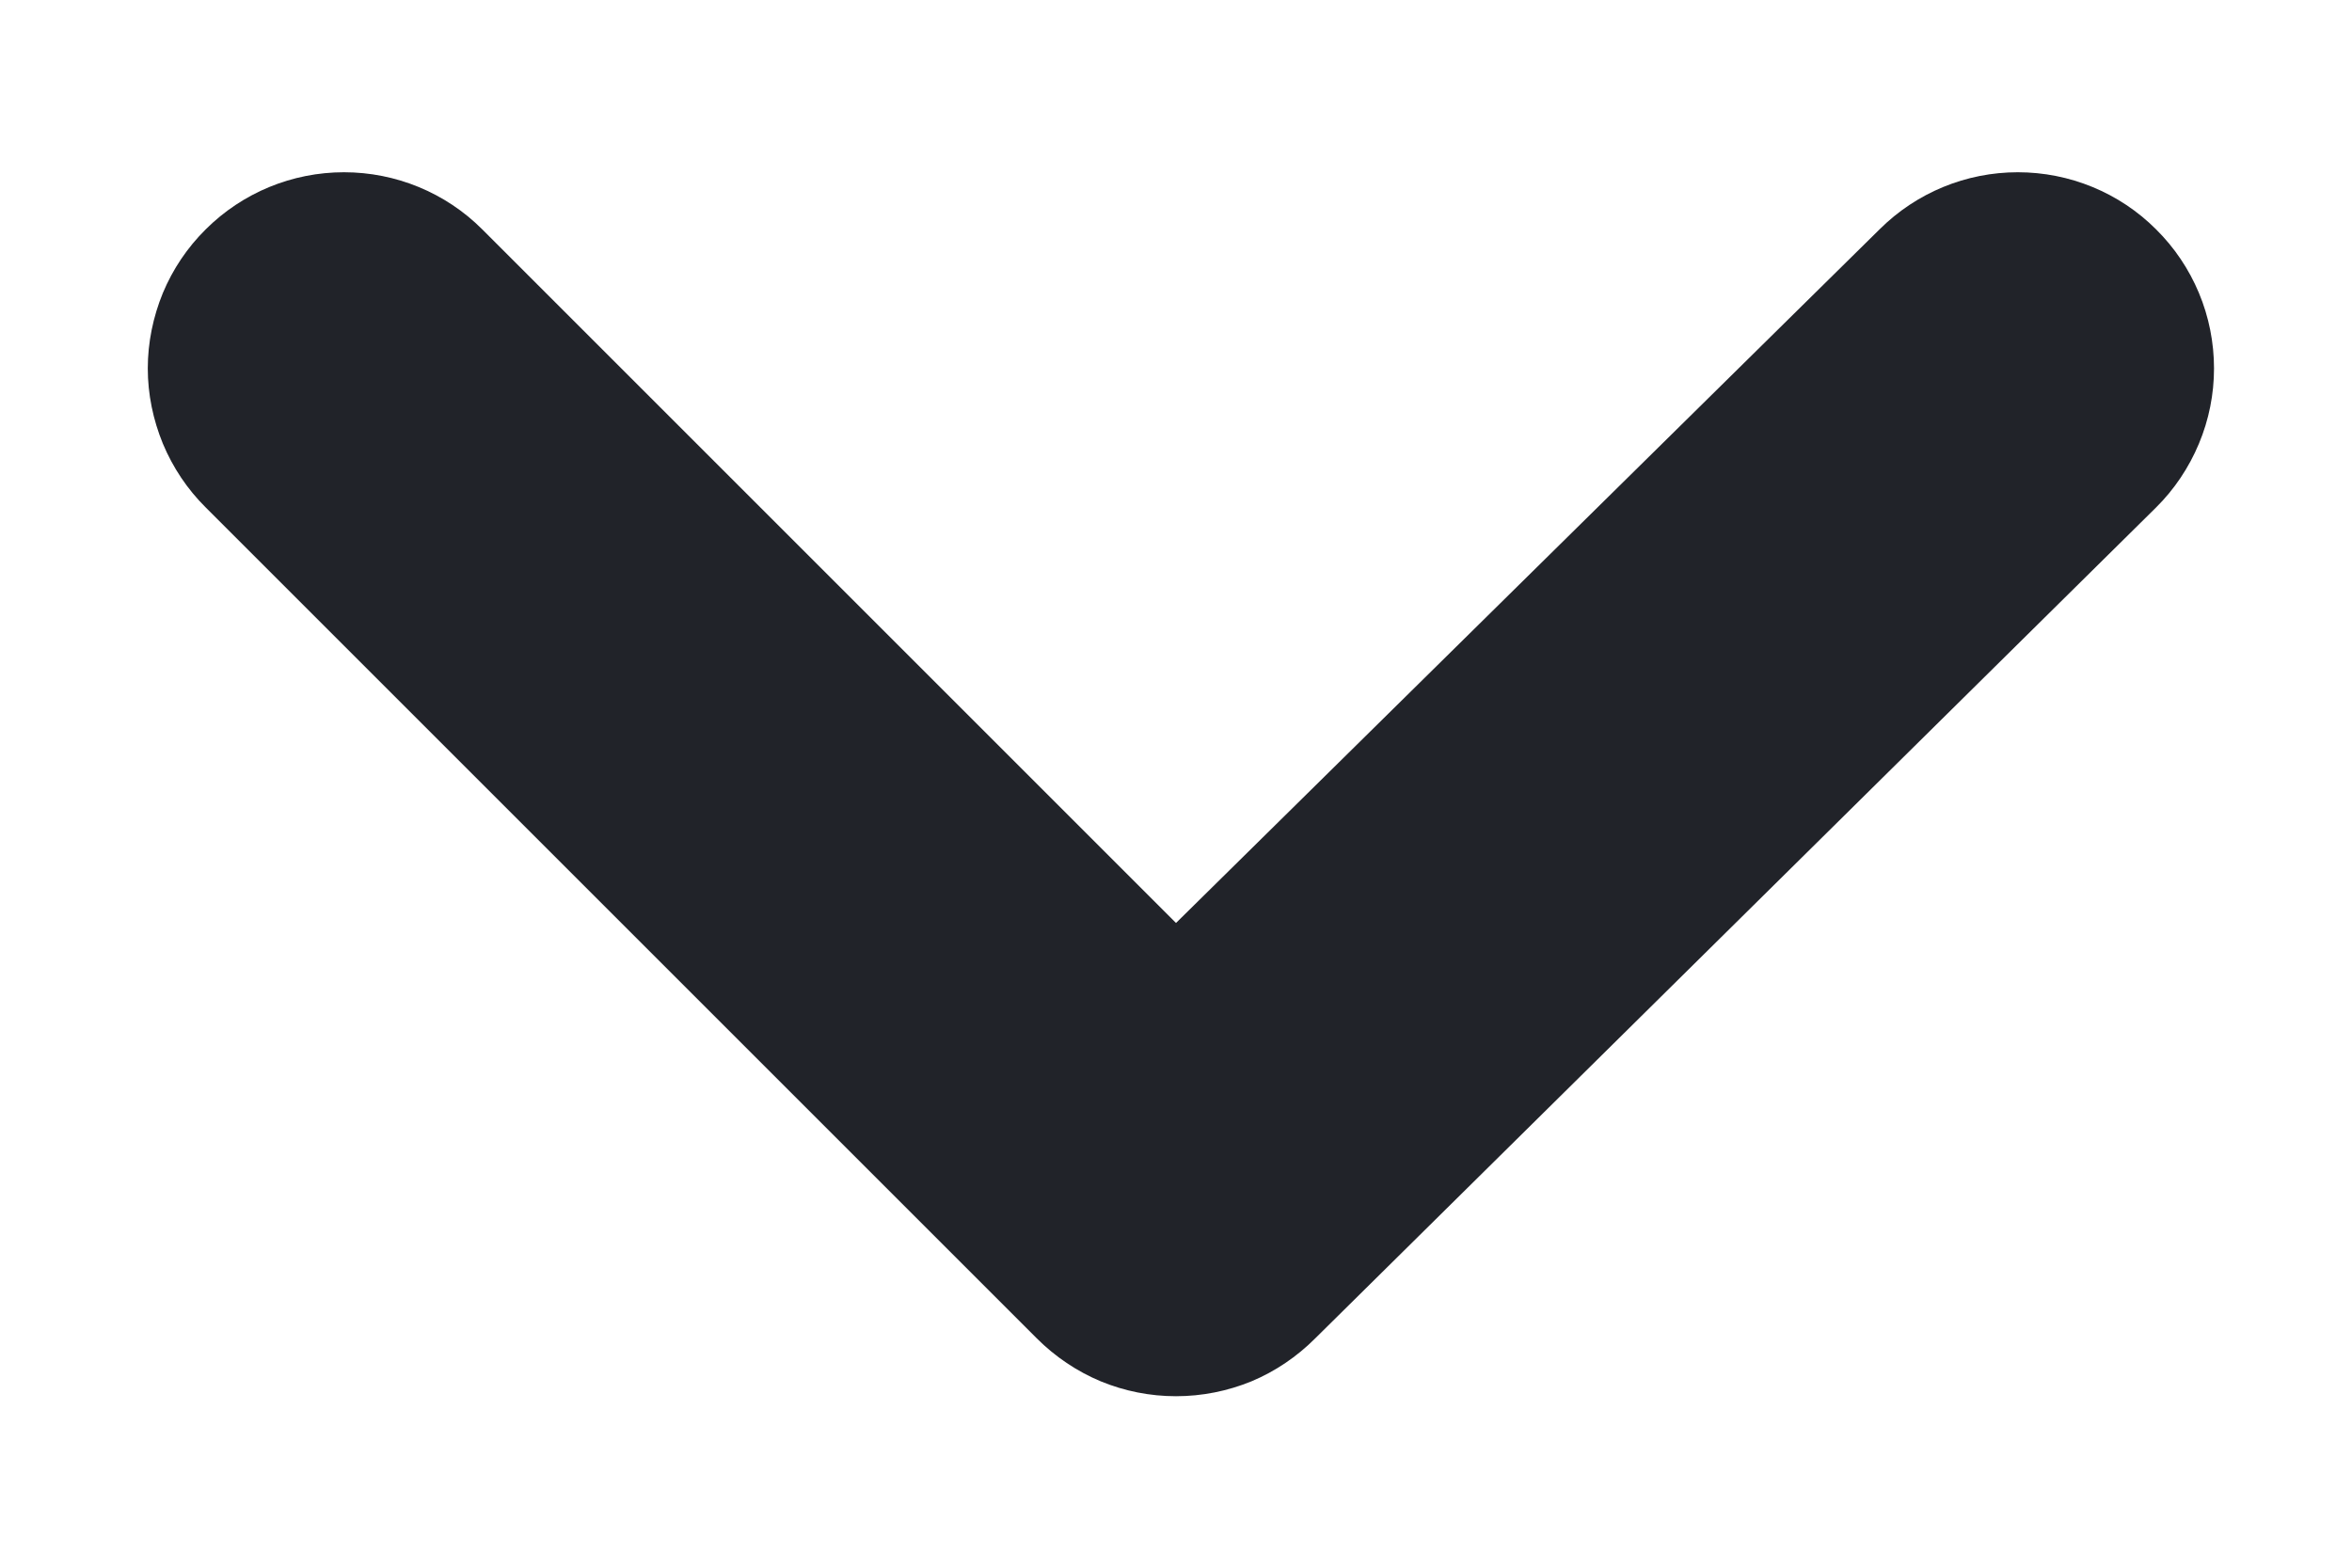
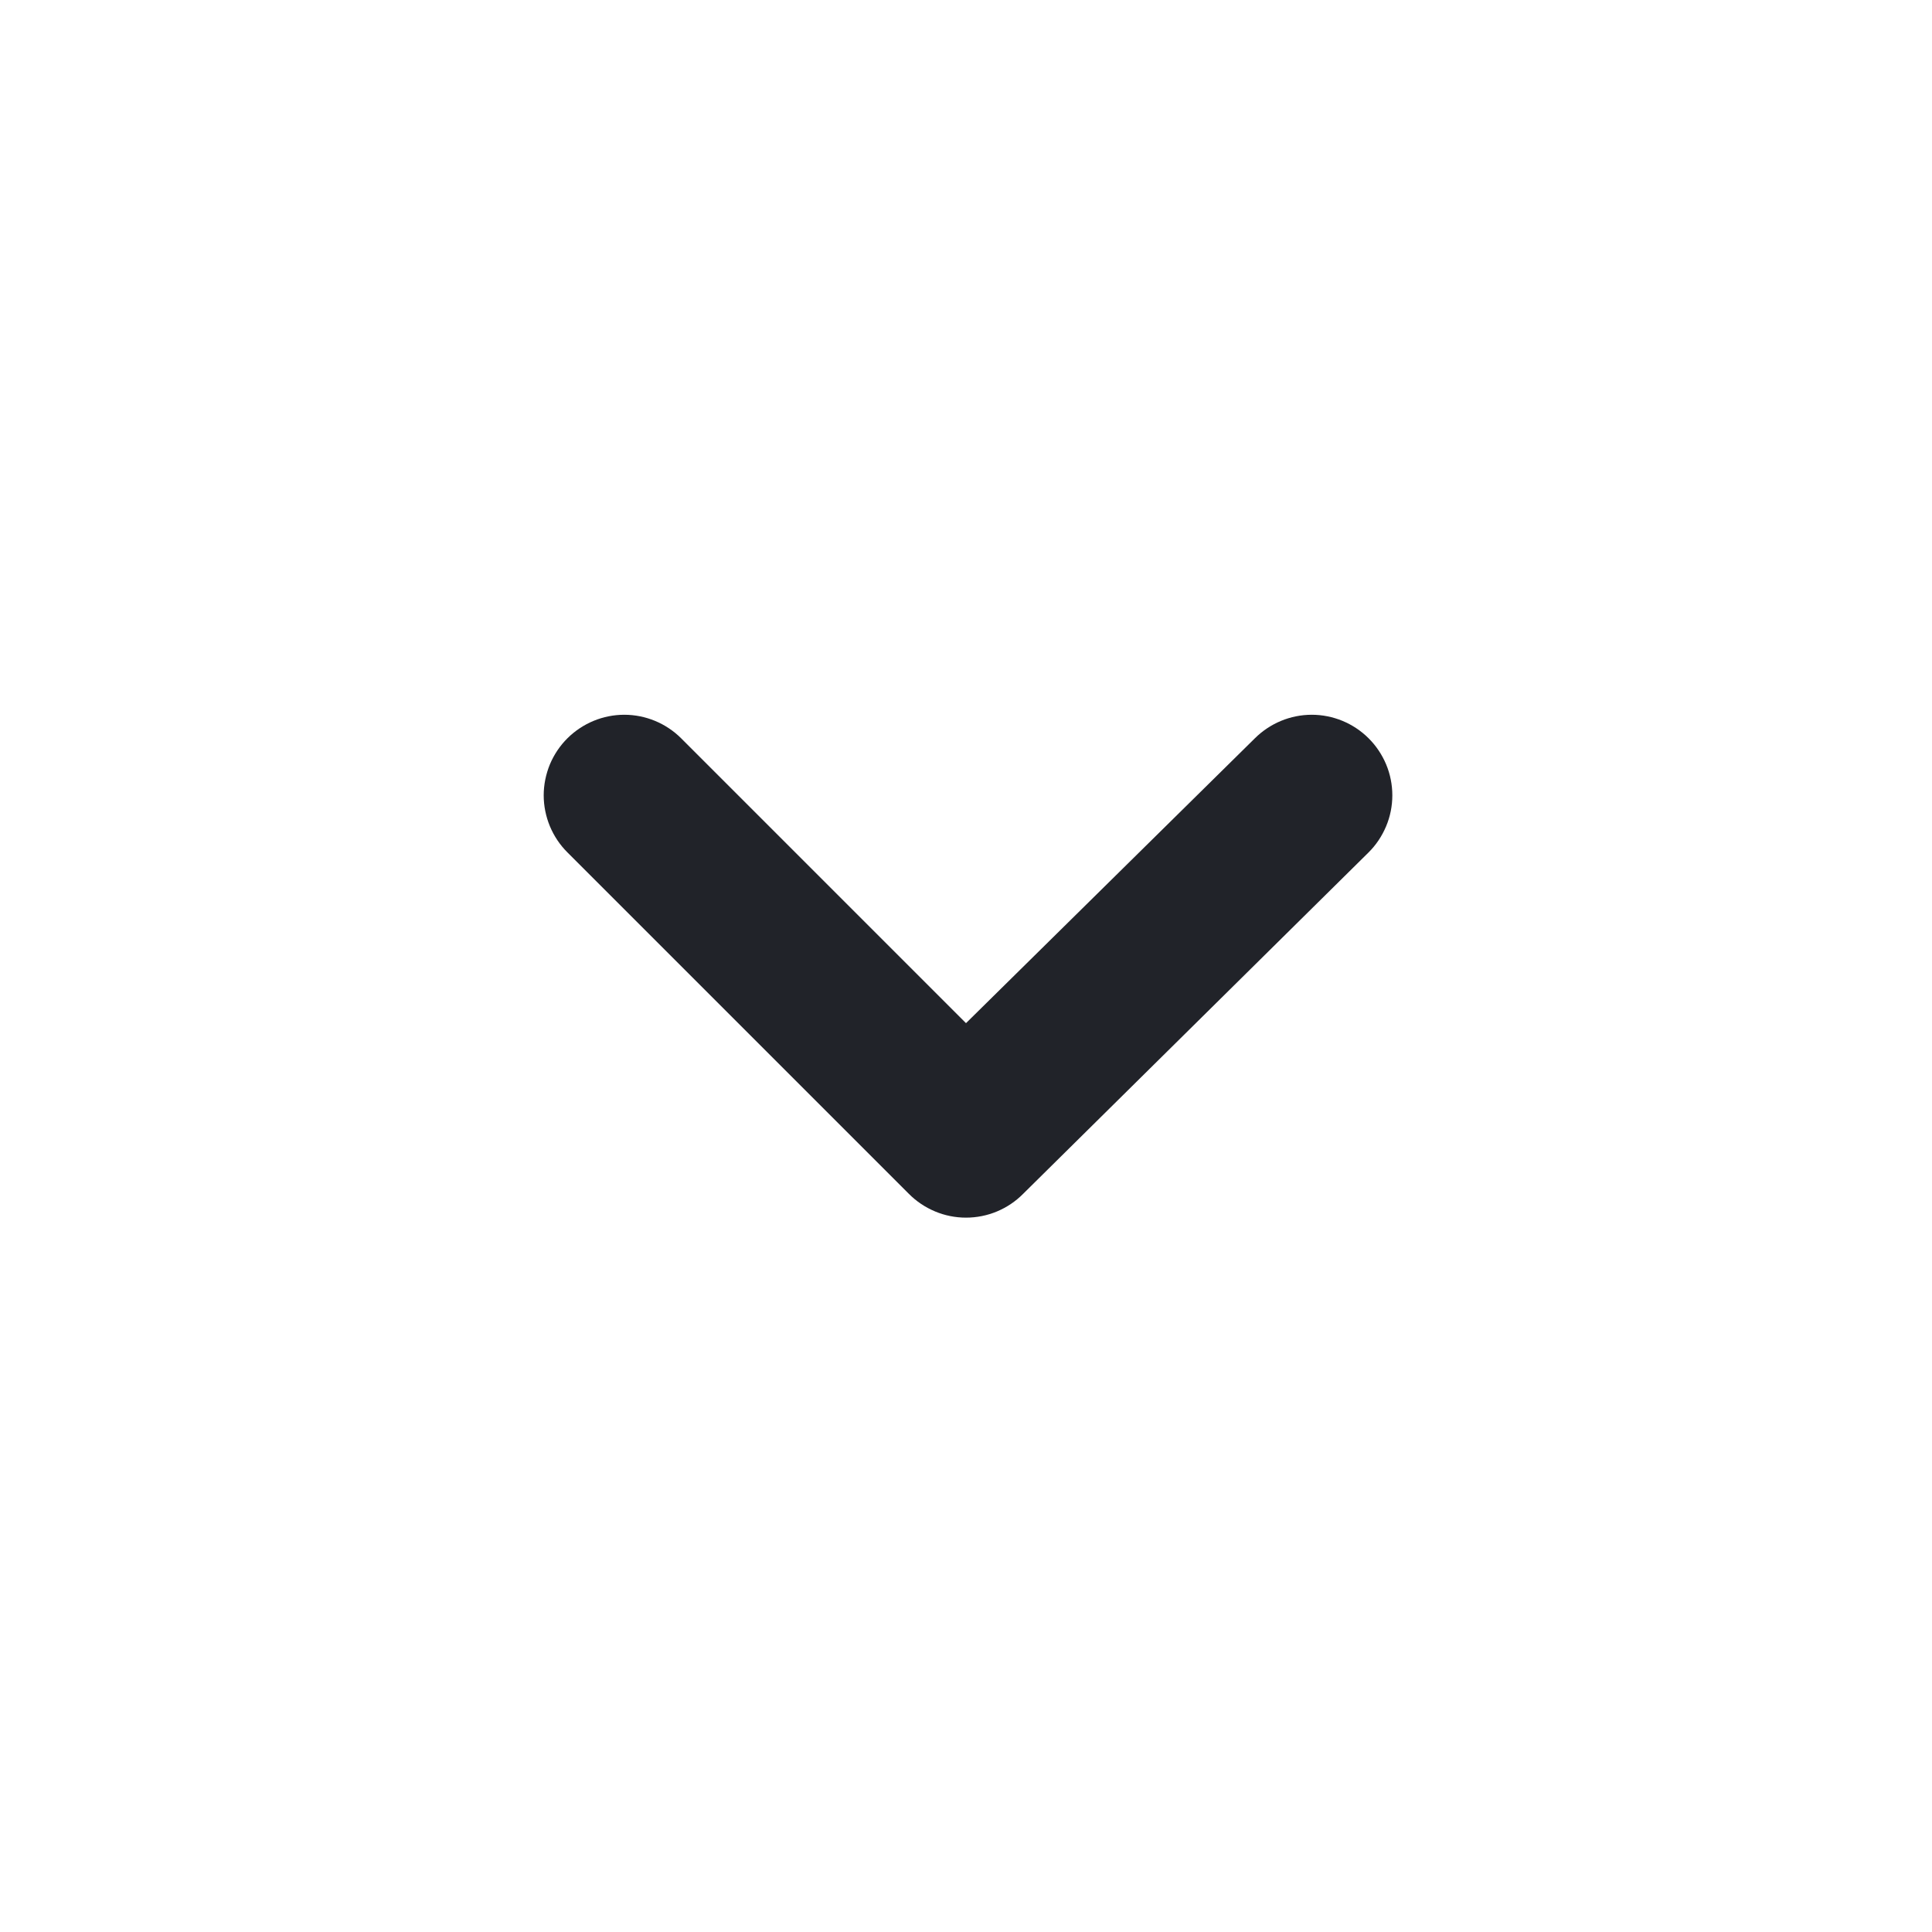
- <svg xmlns="http://www.w3.org/2000/svg" width="12" height="8" viewBox="0 0 12 8" fill="none">
-   <path d="M11 1.17C10.813 0.983 10.559 0.879 10.295 0.879C10.031 0.879 9.778 0.983 9.59 1.17L6 4.71L2.46 1.17C2.273 0.983 2.019 0.879 1.755 0.879C1.491 0.879 1.238 0.983 1.05 1.17C0.956 1.263 0.882 1.373 0.831 1.495C0.781 1.617 0.754 1.748 0.754 1.88C0.754 2.012 0.781 2.142 0.831 2.264C0.882 2.386 0.956 2.497 1.05 2.59L5.29 6.83C5.383 6.923 5.494 6.998 5.616 7.049C5.737 7.099 5.868 7.125 6 7.125C6.132 7.125 6.263 7.099 6.385 7.049C6.507 6.998 6.617 6.923 6.71 6.83L11 2.59C11.094 2.497 11.168 2.386 11.219 2.264C11.27 2.142 11.296 2.012 11.296 1.88C11.296 1.748 11.27 1.617 11.219 1.495C11.168 1.373 11.094 1.263 11 1.17Z" fill="#212329" />
+ <svg xmlns="http://www.w3.org/2000/svg" width="24" height="24" viewBox="0 0 24 24" fill="none">
+   <path d="M17 9.17C16.813 8.984 16.559 8.879 16.295 8.879C16.031 8.879 15.778 8.984 15.59 9.17L12 12.71L8.46 9.17C8.273 8.984 8.019 8.879 7.755 8.879C7.491 8.879 7.238 8.984 7.05 9.17C6.956 9.263 6.882 9.374 6.831 9.495C6.781 9.617 6.754 9.748 6.754 9.88C6.754 10.012 6.781 10.143 6.831 10.264C6.882 10.386 6.956 10.497 7.05 10.59L11.29 14.83C11.383 14.924 11.494 14.998 11.616 15.049C11.738 15.1 11.868 15.126 12 15.126C12.132 15.126 12.263 15.1 12.385 15.049C12.507 14.998 12.617 14.924 12.71 14.83L17 10.59C17.094 10.497 17.168 10.386 17.219 10.264C17.27 10.143 17.296 10.012 17.296 9.88C17.296 9.748 17.27 9.617 17.219 9.495C17.168 9.374 17.094 9.263 17 9.17Z" fill="#212329" />
</svg>
